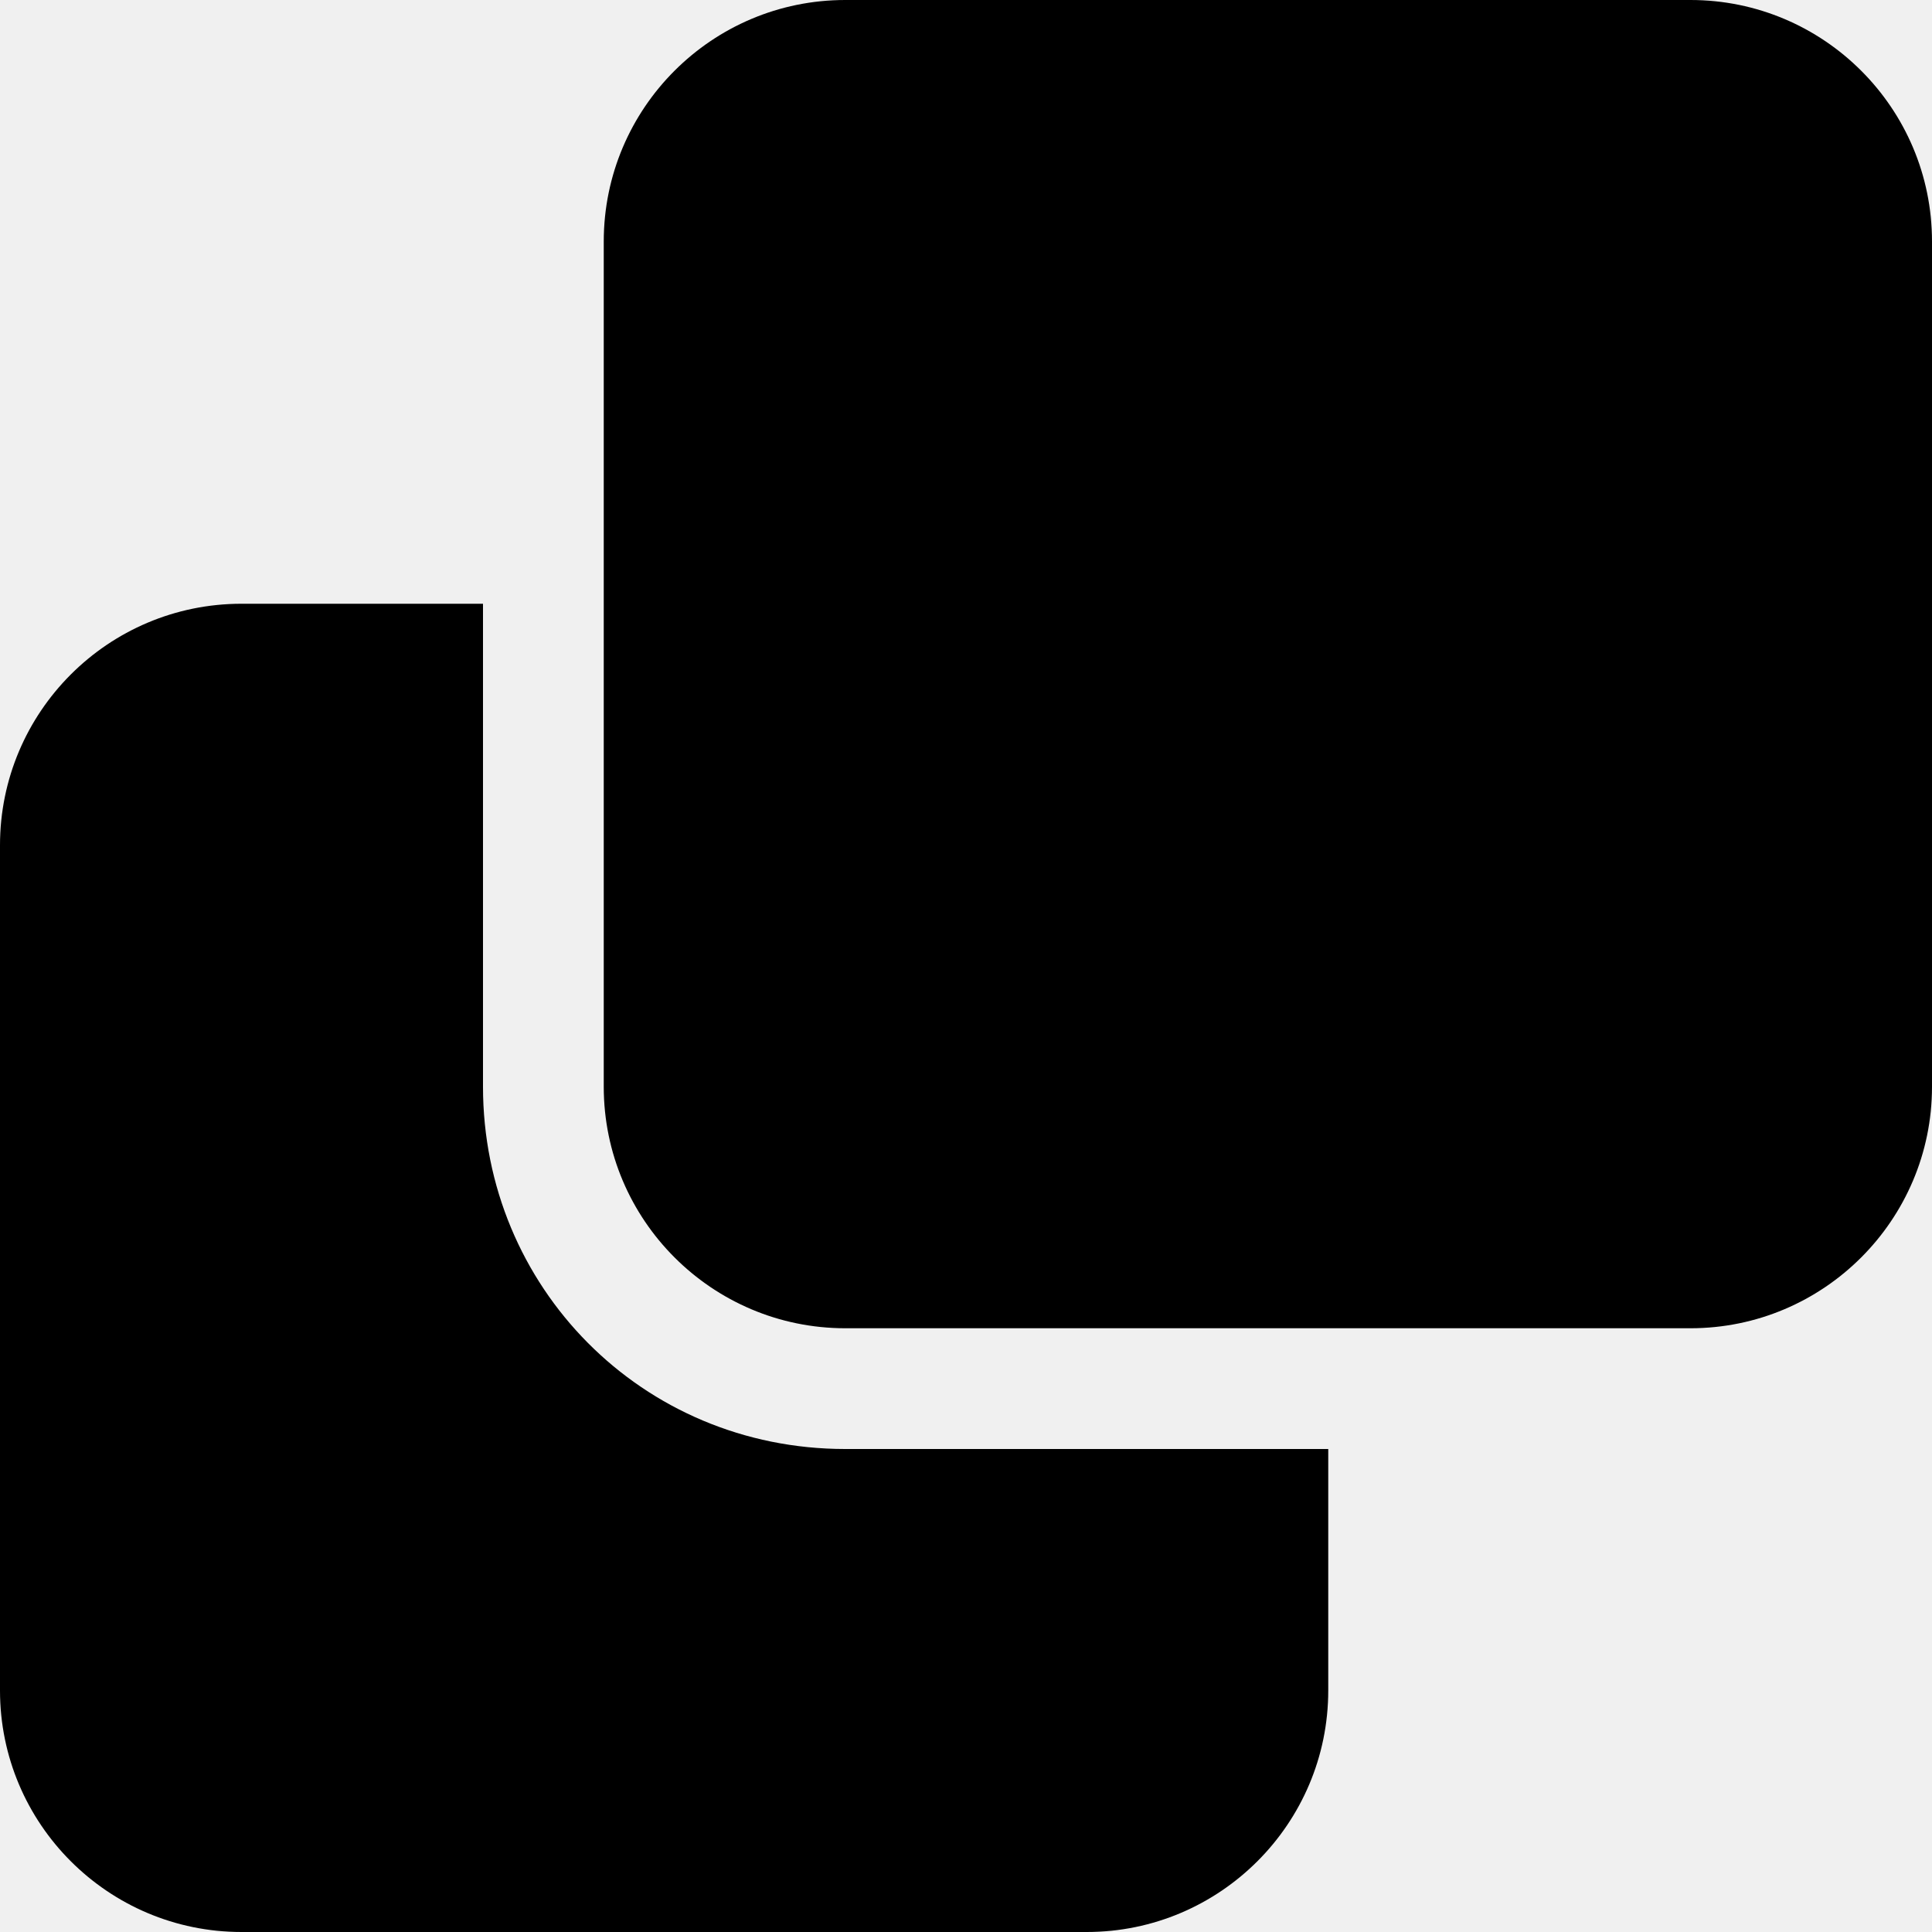
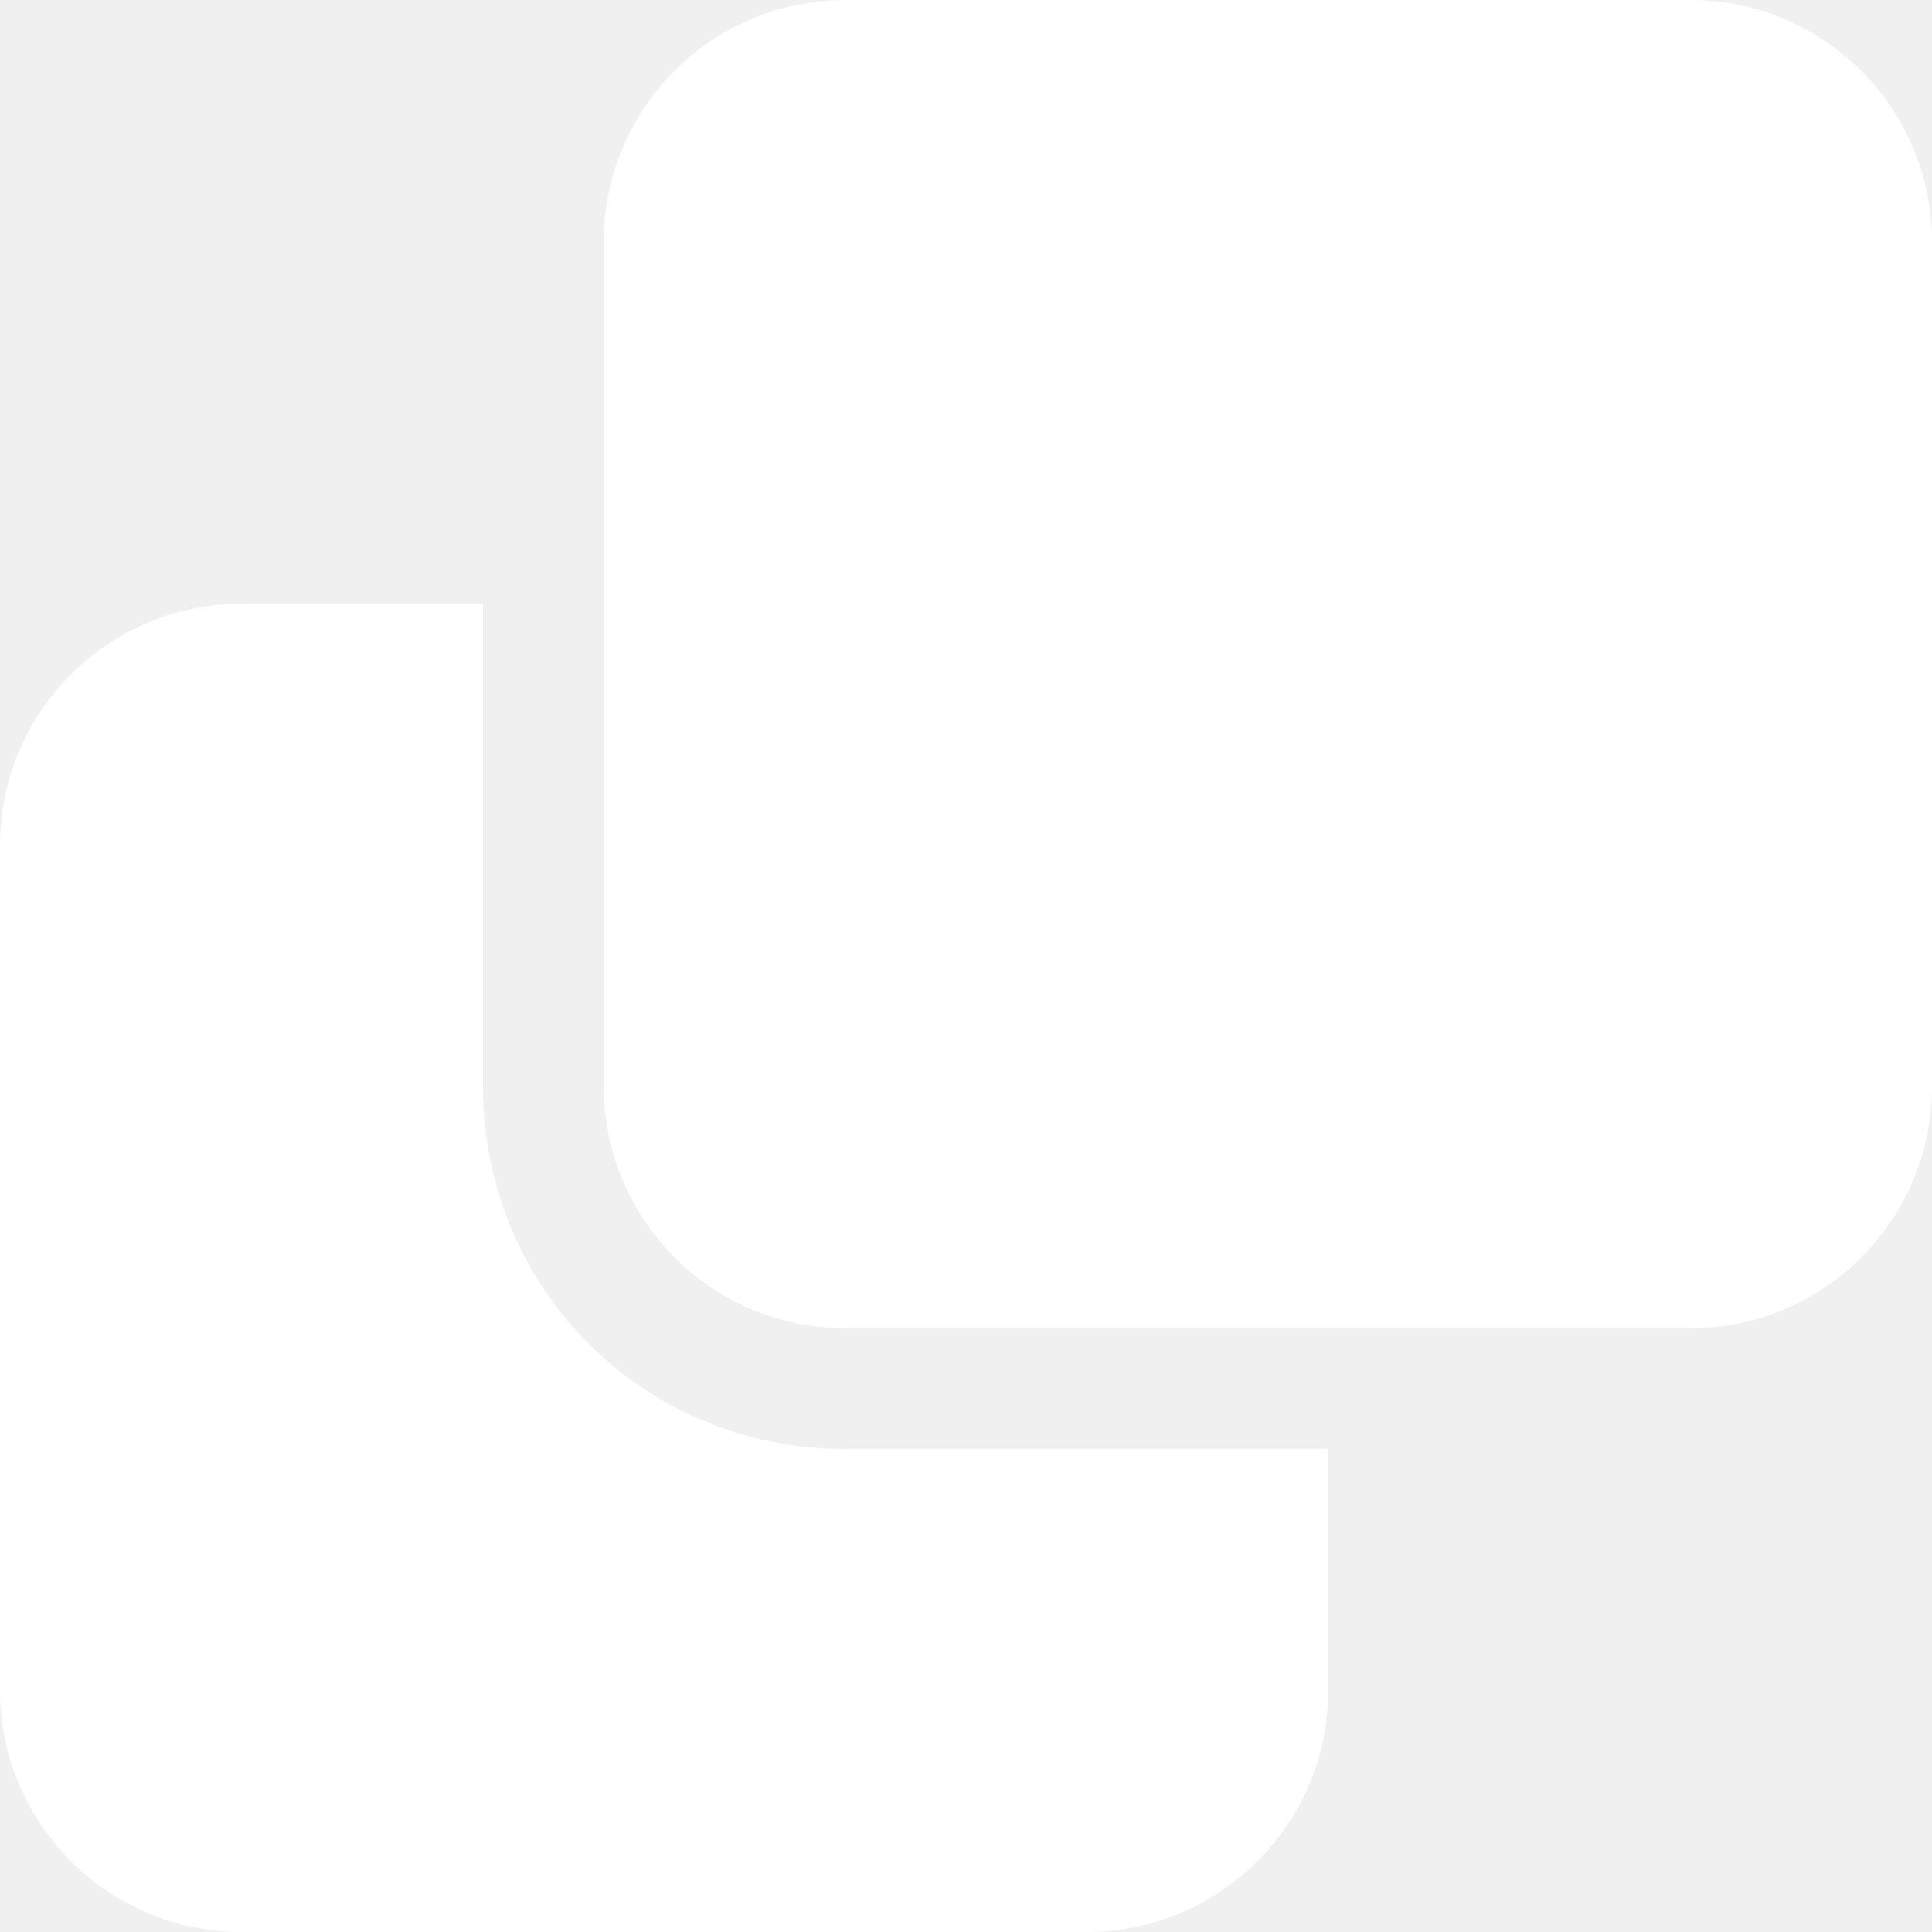
- <svg xmlns="http://www.w3.org/2000/svg" viewBox="0 0 512 512">
+ <svg xmlns="http://www.w3.org/2000/svg" viewBox="0 0 512 512" fill="white">
  <path d="M0 224C0 188.7 28.65 160 64 160H128V288C128 341 170.1 384 224 384H352V448C352 483.3 323.3 512 288 512H64C28.65 512 0 483.3 0 448V224zM224 352C188.7 352 160 323.3 160 288V64C160 28.65 188.7 0 224 0H448C483.3 0 512 28.65 512 64V288C512 323.3 483.3 352 448 352H224z" />
</svg>
